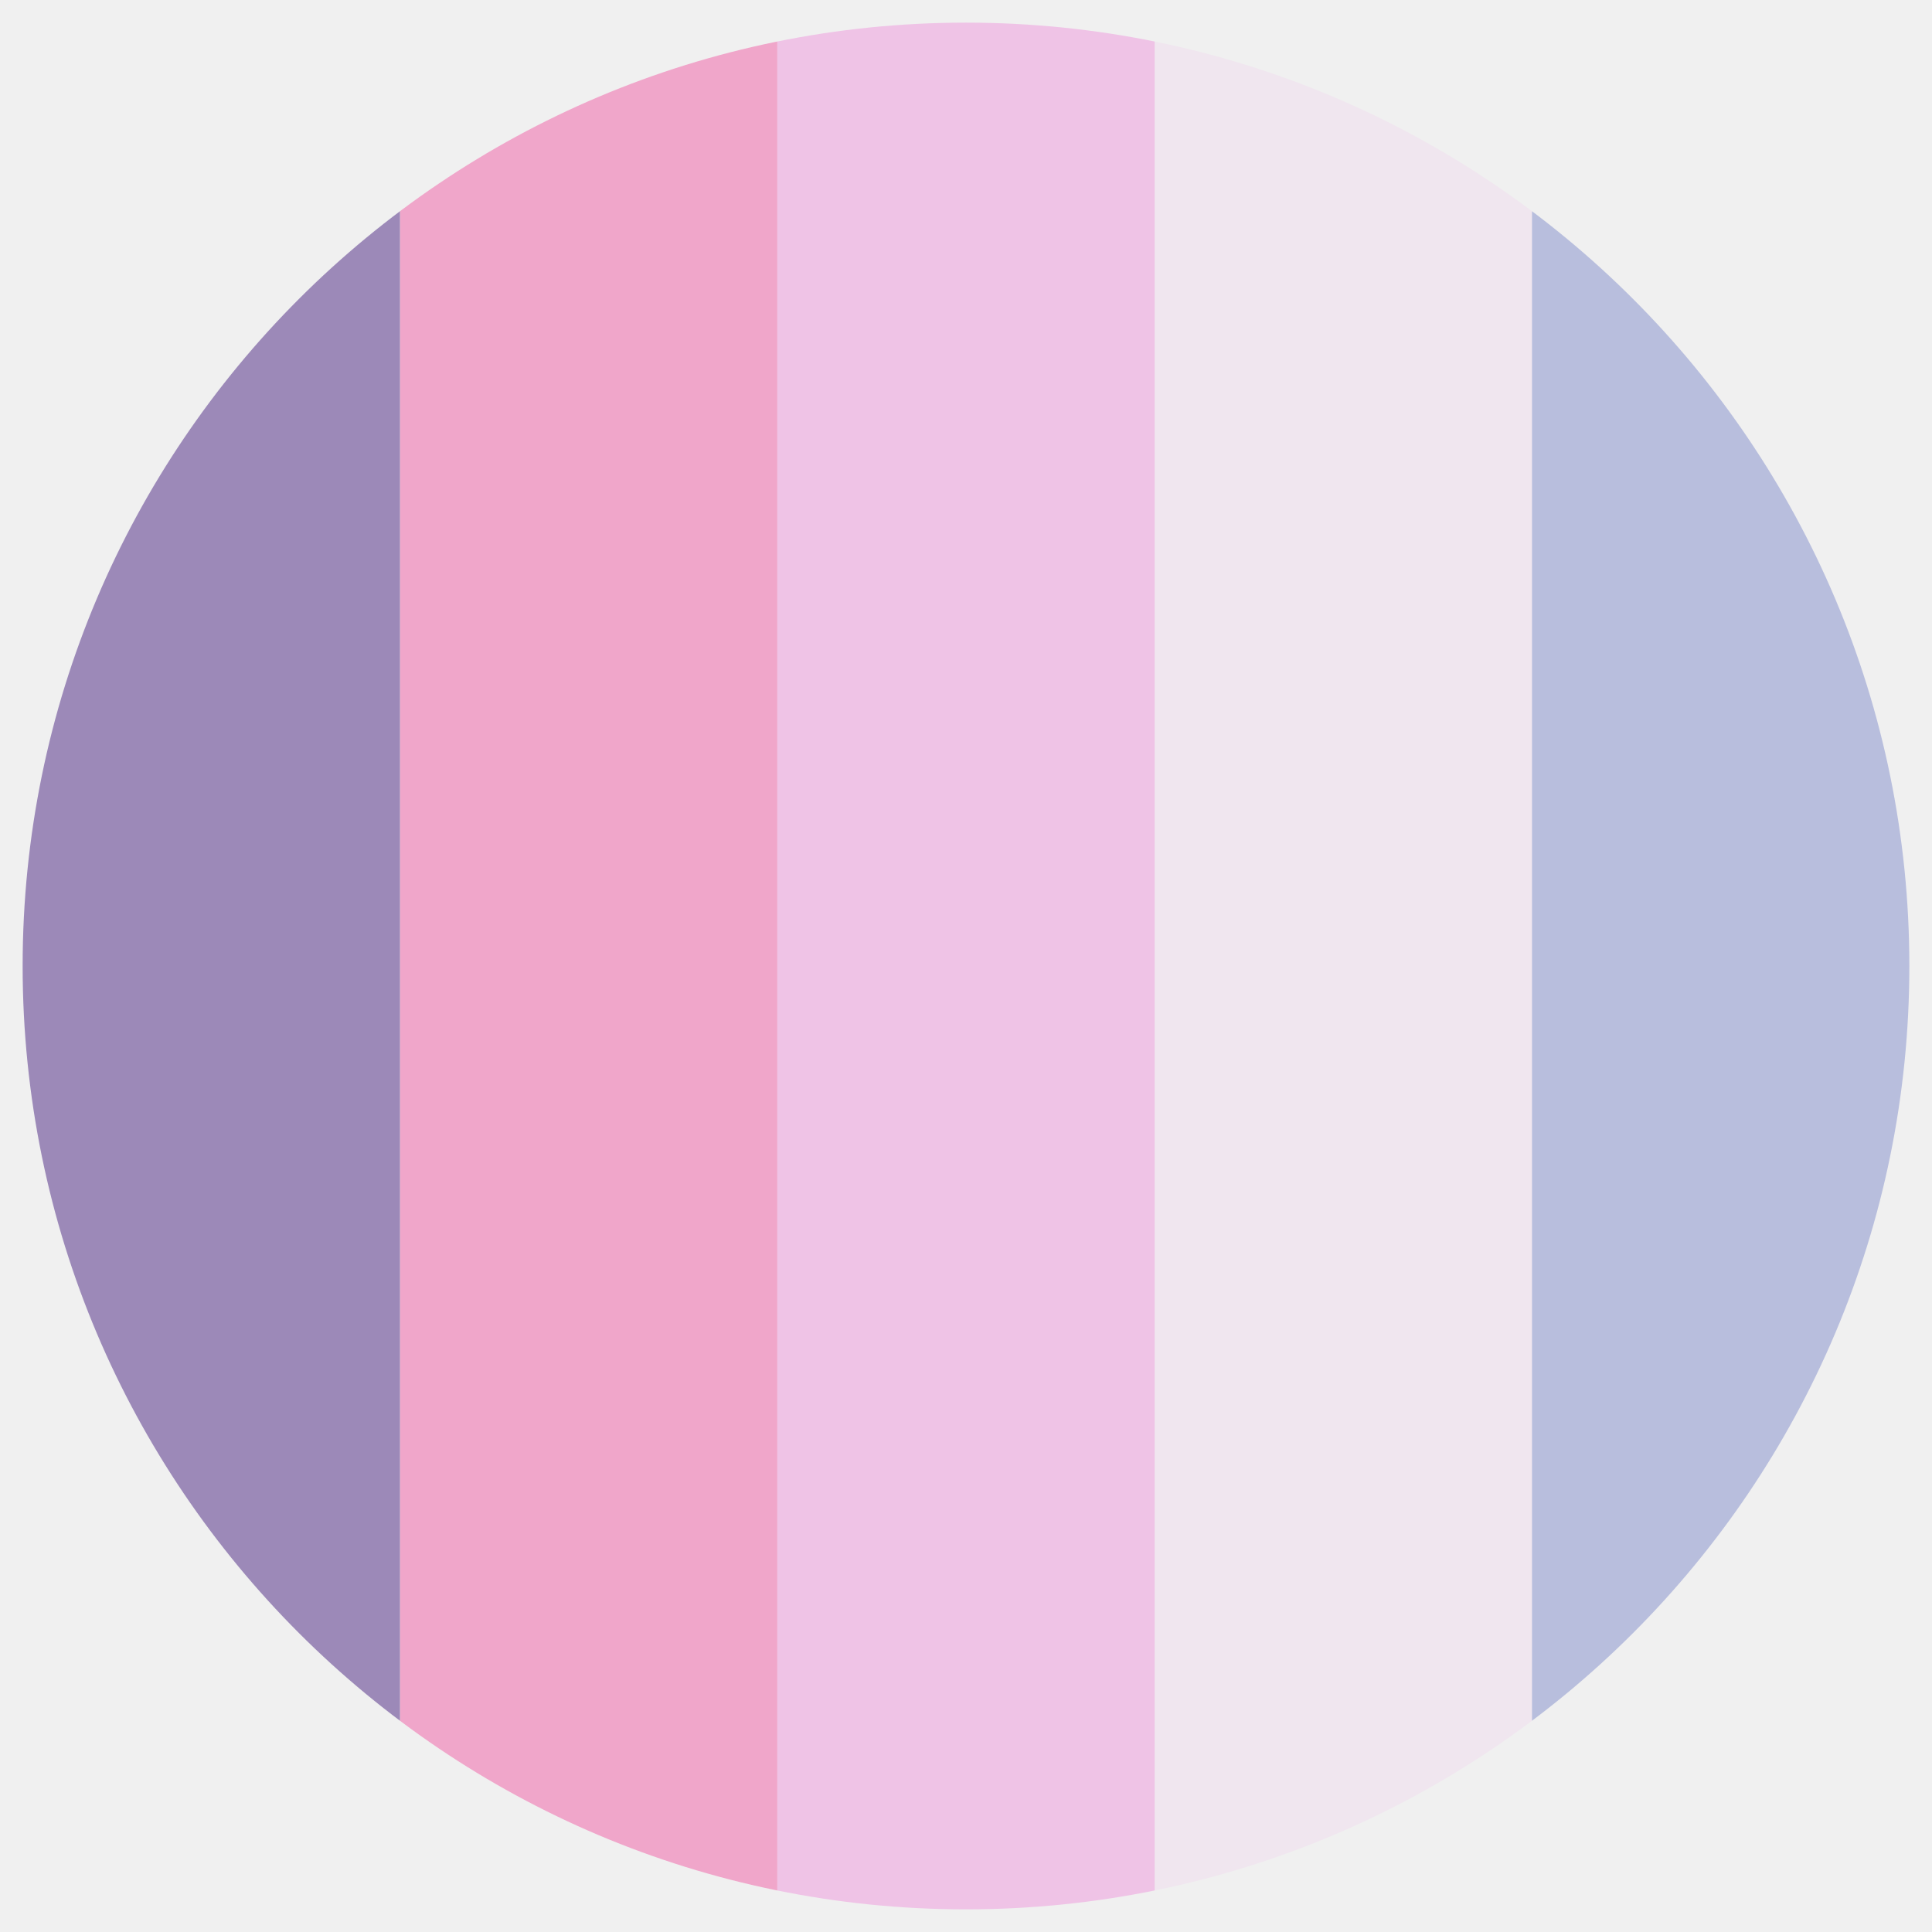
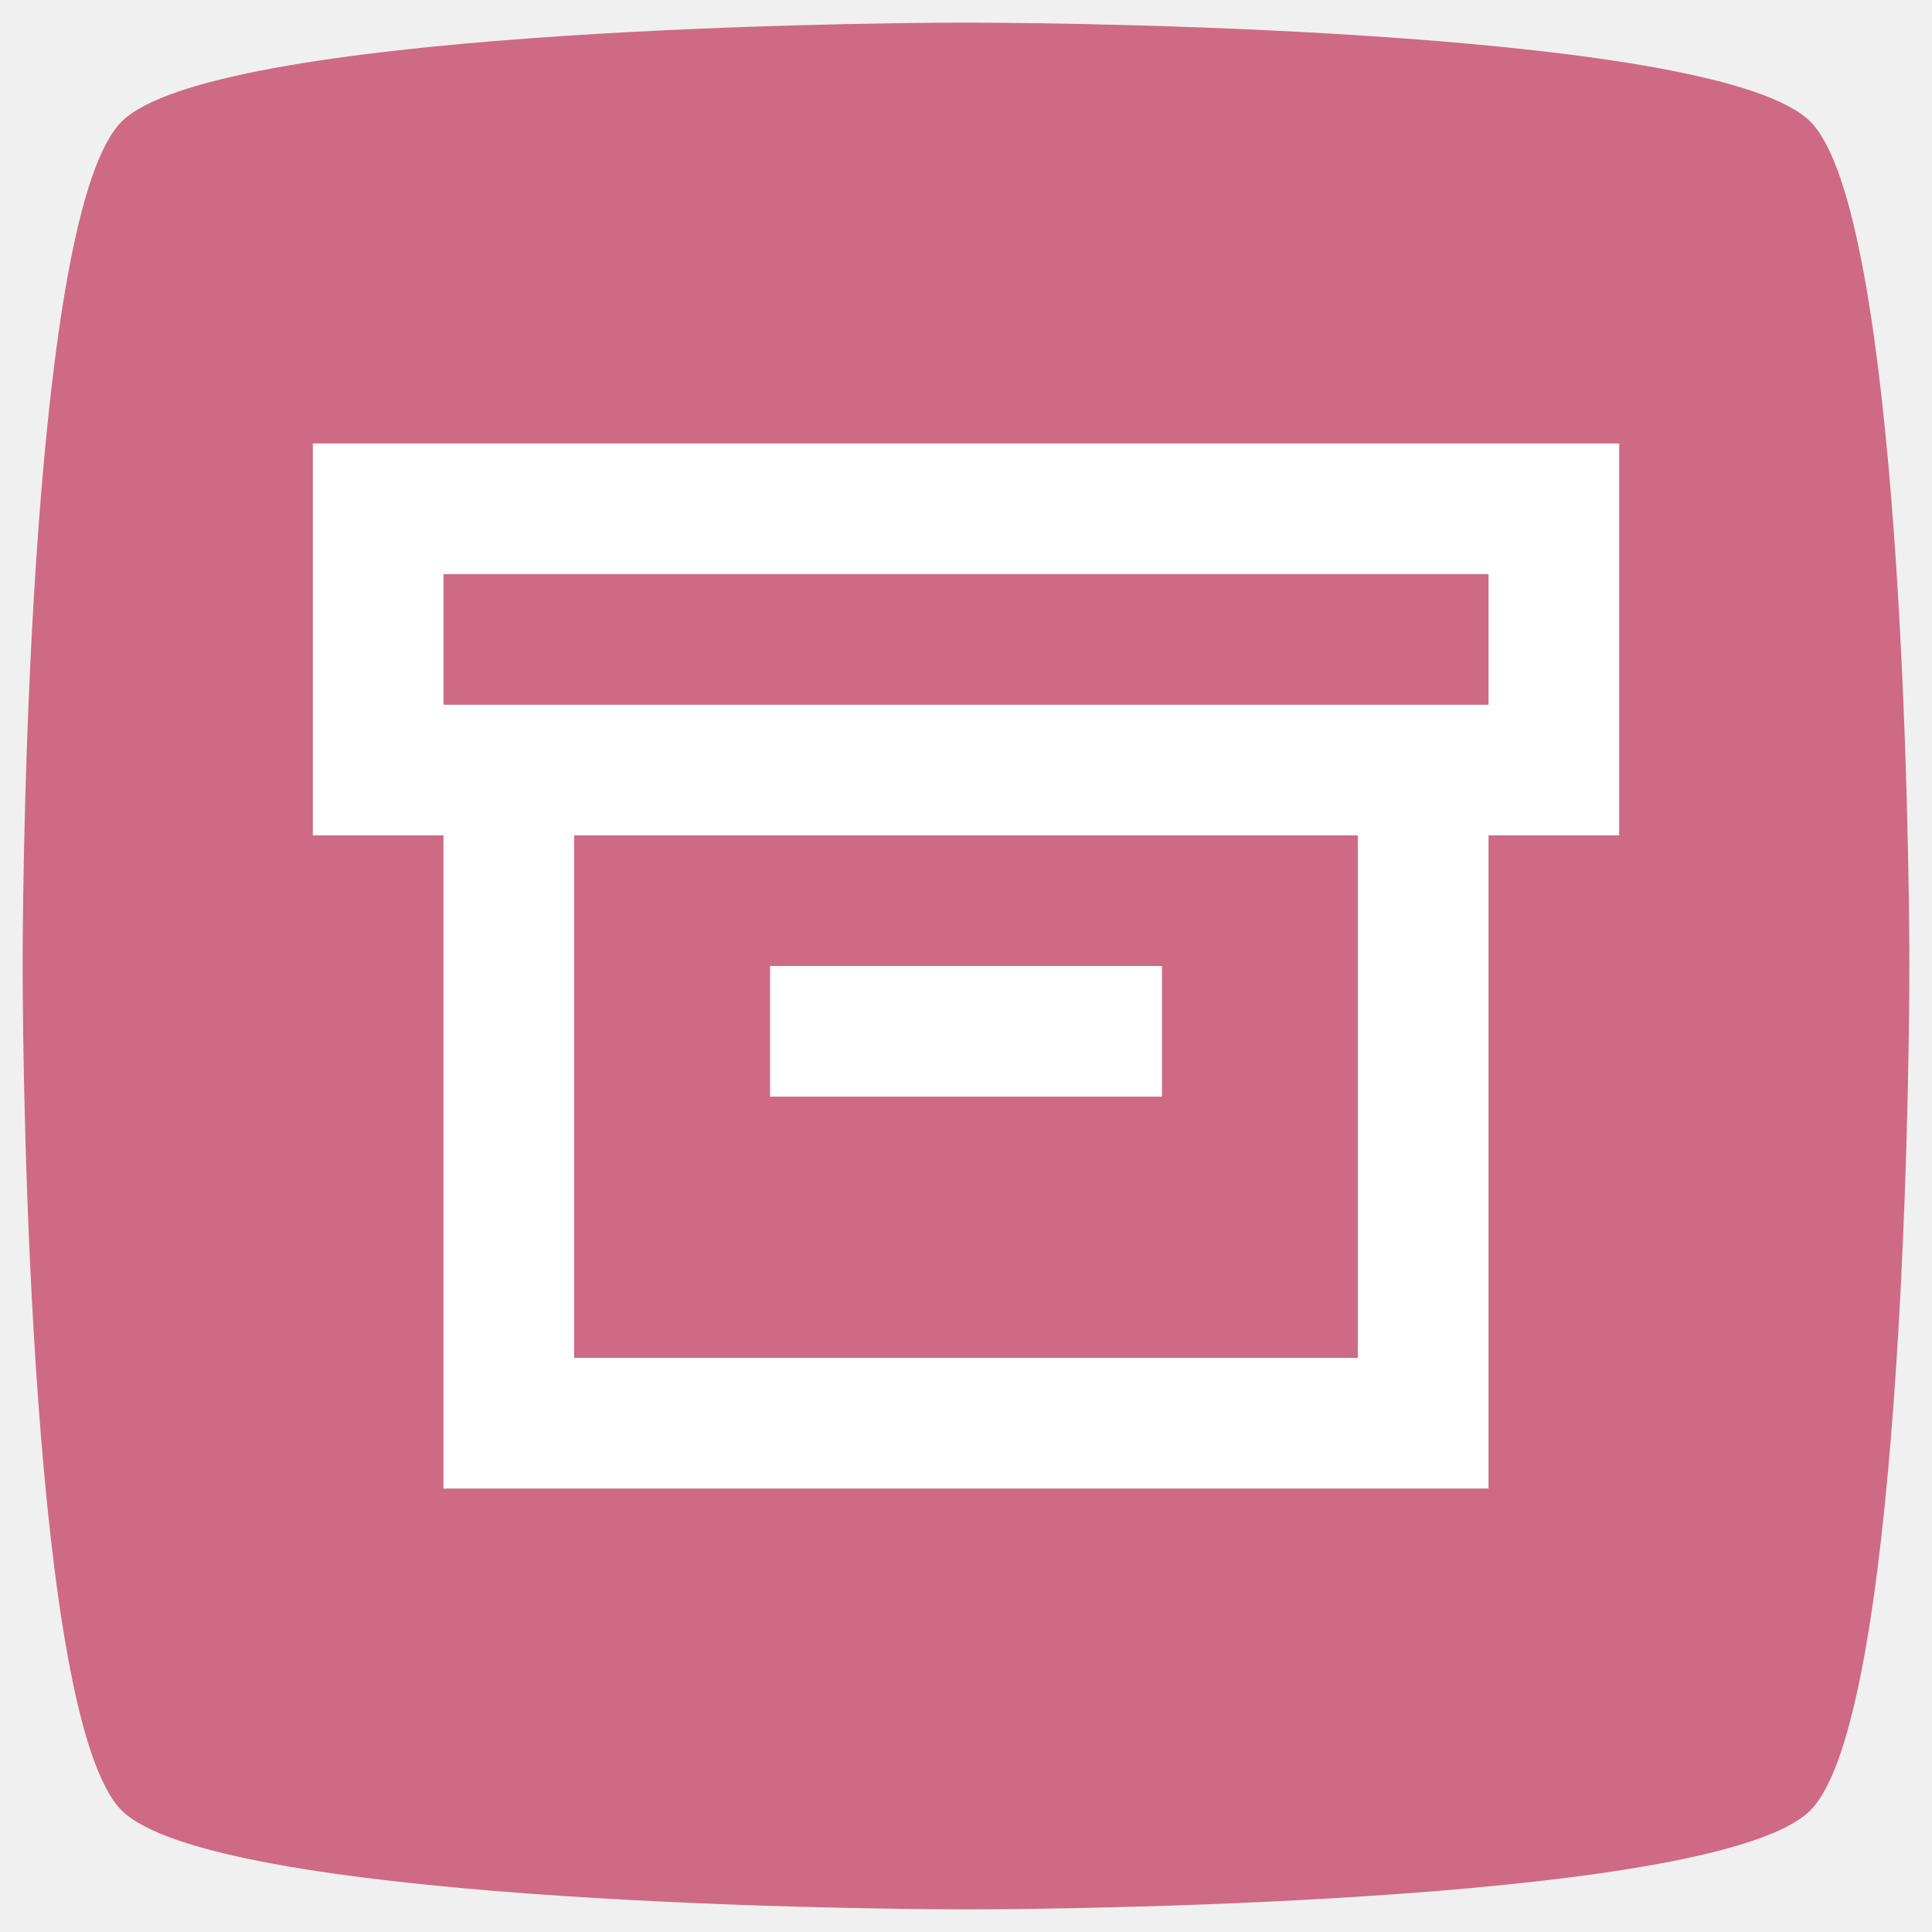
<svg xmlns="http://www.w3.org/2000/svg" width="512" height="512" viewBox="0 0 135.467 135.467" version="1.1" id="svg8">
-   <defs id="defs2">
-     <clipPath clipPathUnits="userSpaceOnUse" id="clipPath1138">
-       <circle style="opacity:0.5;fill:#e6e6e6;fill-opacity:1;stroke:none;stroke-width:3.614;stroke-miterlimit:4;stroke-dasharray:none;stroke-opacity:1" id="circle1140" cx="186.796" cy="543.076" r="66.146" transform="rotate(90)" />
-     </clipPath>
-   </defs>
-   <g id="layer1" transform="translate(610.8095,-119.063)">
-     <g id="g832" transform="rotate(-90,-543.0762,186.7963)" clip-path="url(#clipPath1138)">
-       <rect style="fill:#f0e6ef;fill-opacity:1;stroke-width:2.6" id="rect935-3-6-7-6" width="26.458" height="132.292" x="200.025" y="476.93" transform="rotate(90)" />
-       <rect style="fill:#efc3e6;fill-opacity:1;stroke-width:2.6" id="rect935-3-6-7-6-5" width="26.458" height="132.292" x="173.567" y="476.93" transform="rotate(90)" />
-       <rect style="fill:#f0a6ca;fill-opacity:1;stroke-width:2.6" id="rect935-3-6-7-6-5-3" width="26.458" height="132.292" x="147.109" y="476.93" transform="rotate(90)" />
-       <path id="rect935-35-3" style="fill:#b8bedd;fill-opacity:1;stroke-width:2.879" d="m -476.863,227.43 c 0,-0.322 -0.028,-0.636 -0.067,-0.947 h -132.157 c -0.04,0.31 -0.067,0.625 -0.067,0.947 v 18.582 c 0,3.839 2.907,6.93 6.518,6.93 h 119.256 c 3.611,0 6.518,-3.091 6.518,-6.93 z" />
-       <path id="rect935-35-3-7" style="fill:#9c89b8;fill-opacity:1;stroke-width:2.879" d="m -476.998,146.162 c 0,0.322 -0.028,0.636 -0.067,0.947 h -132.157 c -0.04,-0.31 -0.067,-0.625 -0.067,-0.947 v -18.582 c 0,-3.839 2.907,-6.93 6.518,-6.93 h 119.256 c 3.611,0 6.518,3.091 6.518,6.93 z" />
+   <defs id="defs2" />
+   <g id="layer1" transform="translate(-1.750575,-5.134456)">
+     <path style="fill:#ce6a85;fill-opacity:1;stroke:none" id="path845" transform="matrix(0.1548863,0,0,0.1548863,125.4366,76.86769)" d="m 21,356.425 c -40.821,40.821 -324.52,44.811 -382.25,44.811 -57.73,0 -341.429,-3.989 -382.25,-44.811 -40.821,-40.821 -44.811,-324.52 -44.811,-382.25 0,-57.73 3.989,-341.429 44.811,-382.25 40.821,-40.821 324.52,-44.811 382.25,-44.811 57.73,0 341.429,3.989 382.25,44.811 40.821,40.821 44.811,324.52 44.811,382.25 0,57.73 -3.989,341.429 -44.811,382.25 z" />
+     <g style="fill:#ffffff;fill-opacity:1" id="g954" transform="matrix(4.579807,0,0,4.579807,14.52622,17.91011)">
+       <path d="M 22,4 H 2 v 6 H 4 V 20 H 20 V 10 h 2 z M 6,10 h 12 v 8 H 6 Z M 20,6 V 8 H 4 V 6 Z m -5,6 H 9 v 2 h 6 z" fill="currentColor" id="path945" style="fill:#ffffff;fill-opacity:1" />
    </g>
  </g>
</svg>
